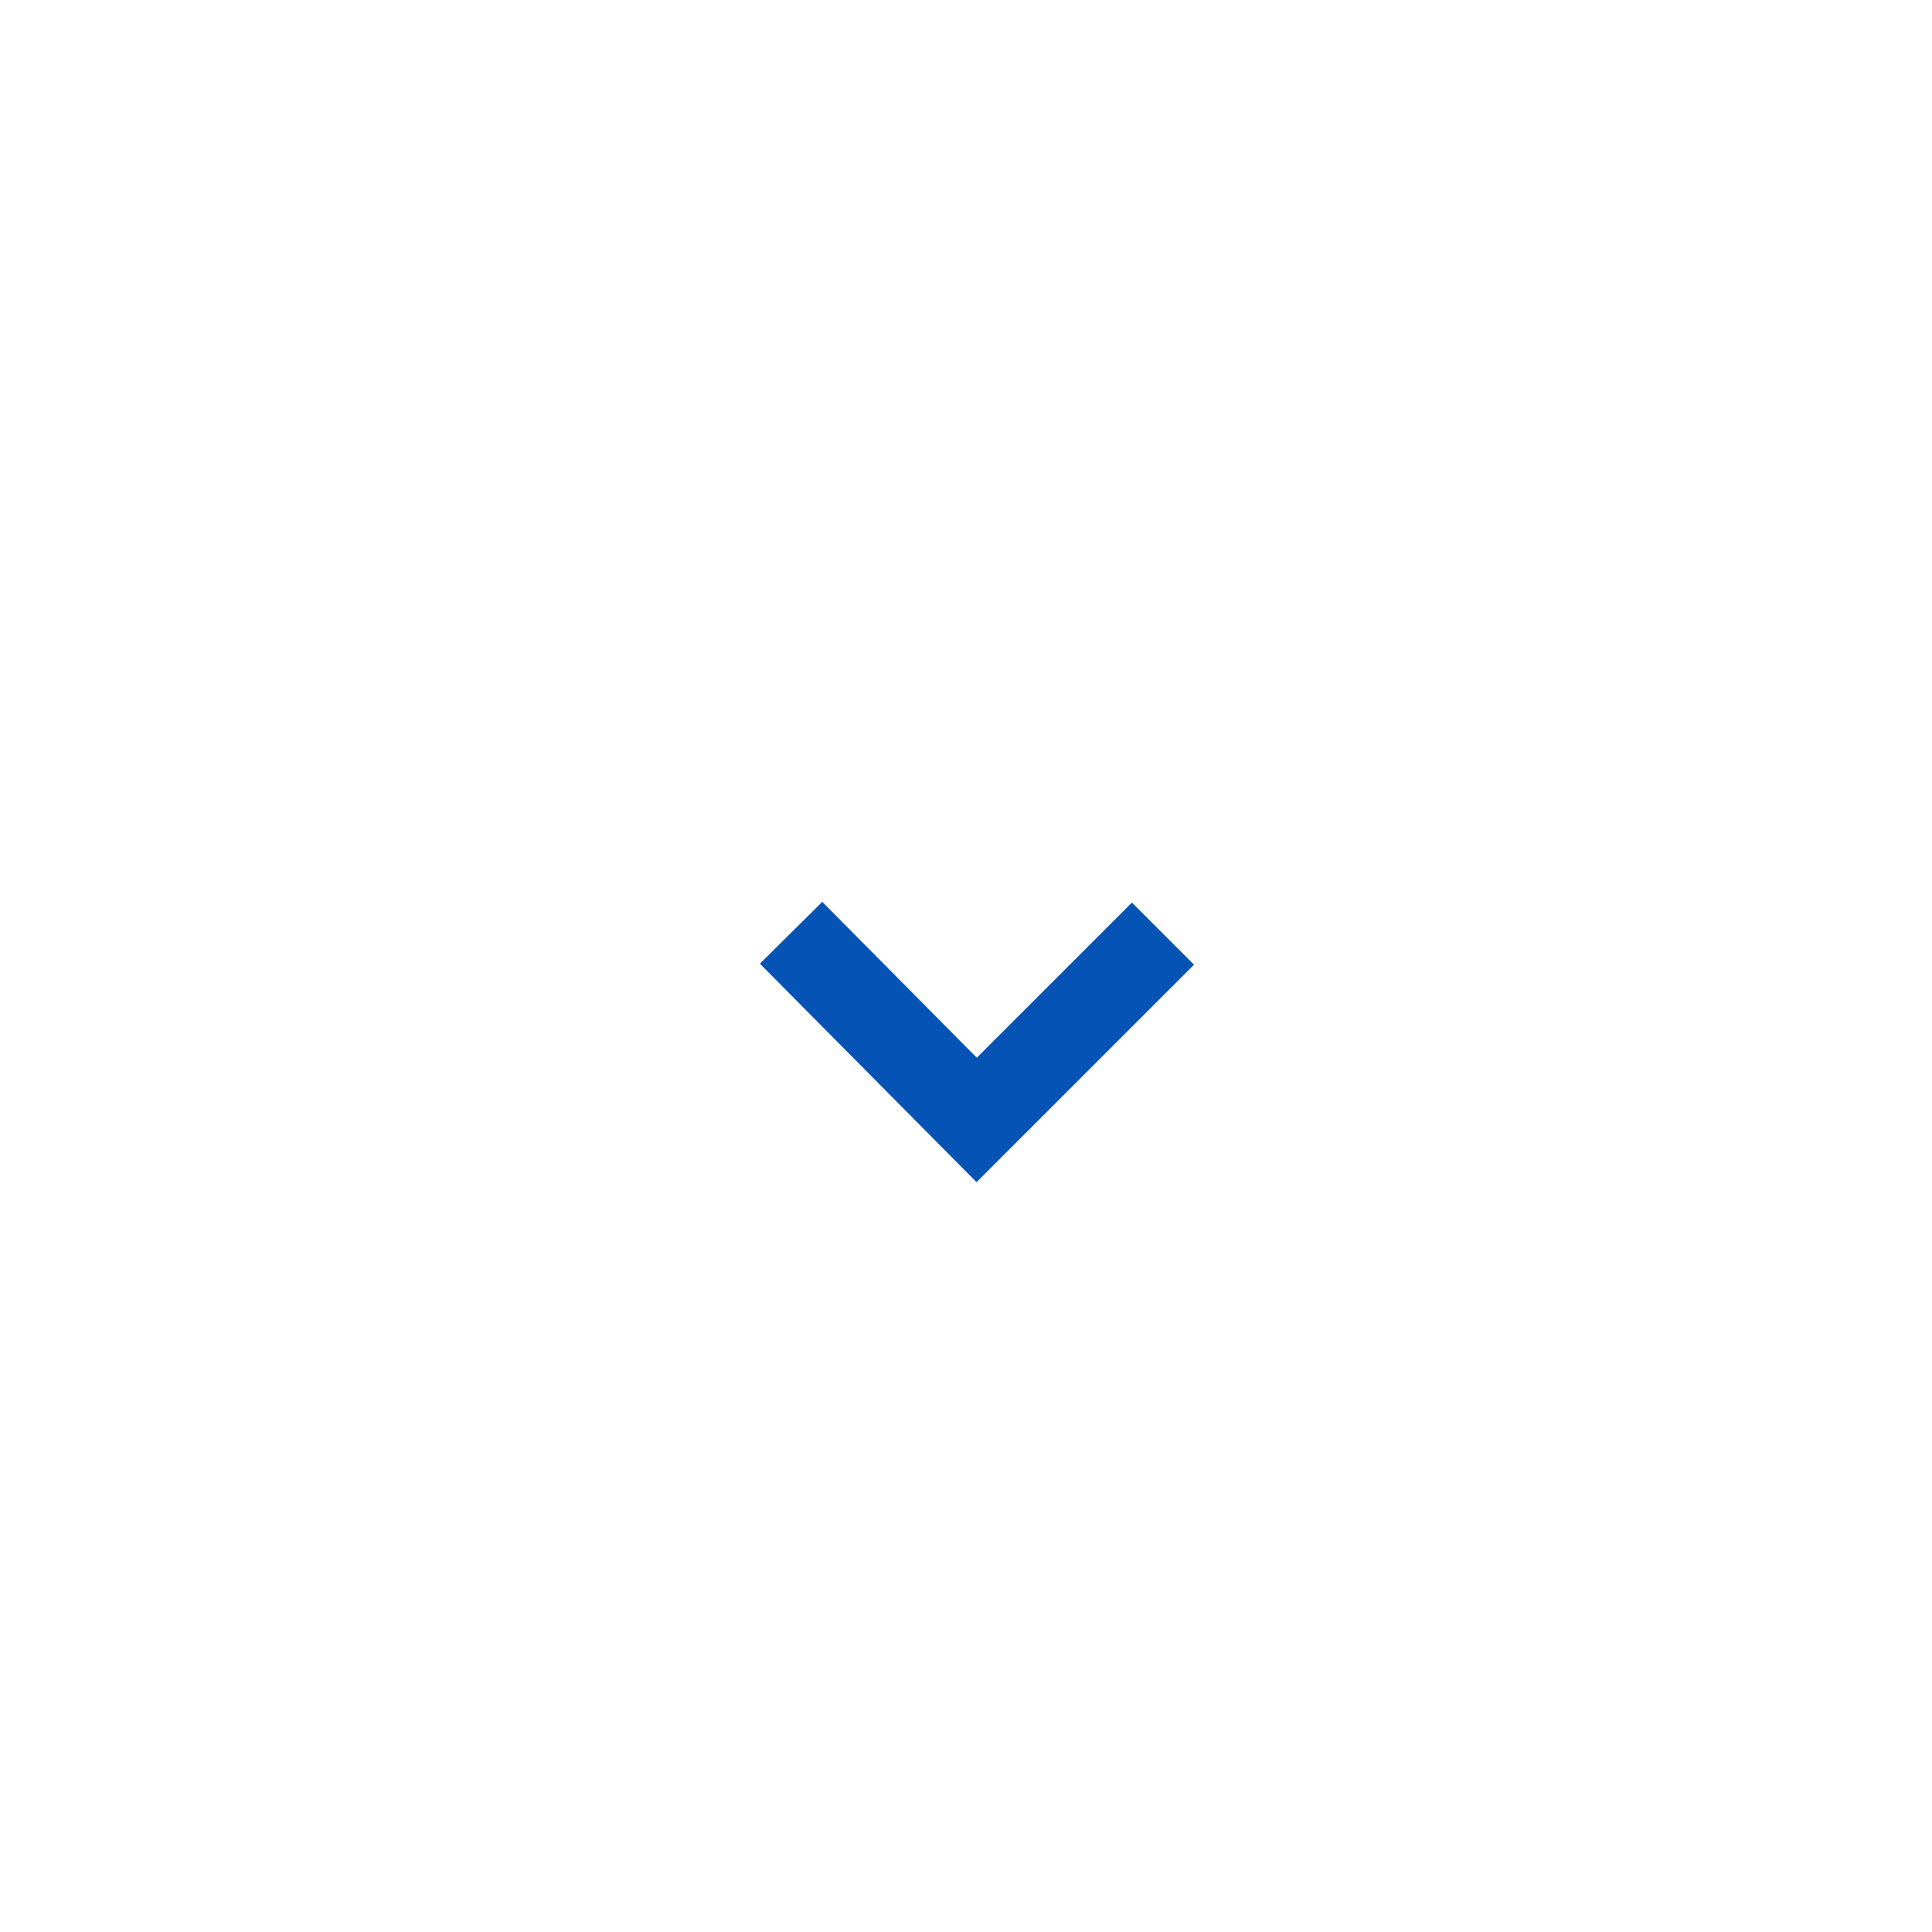
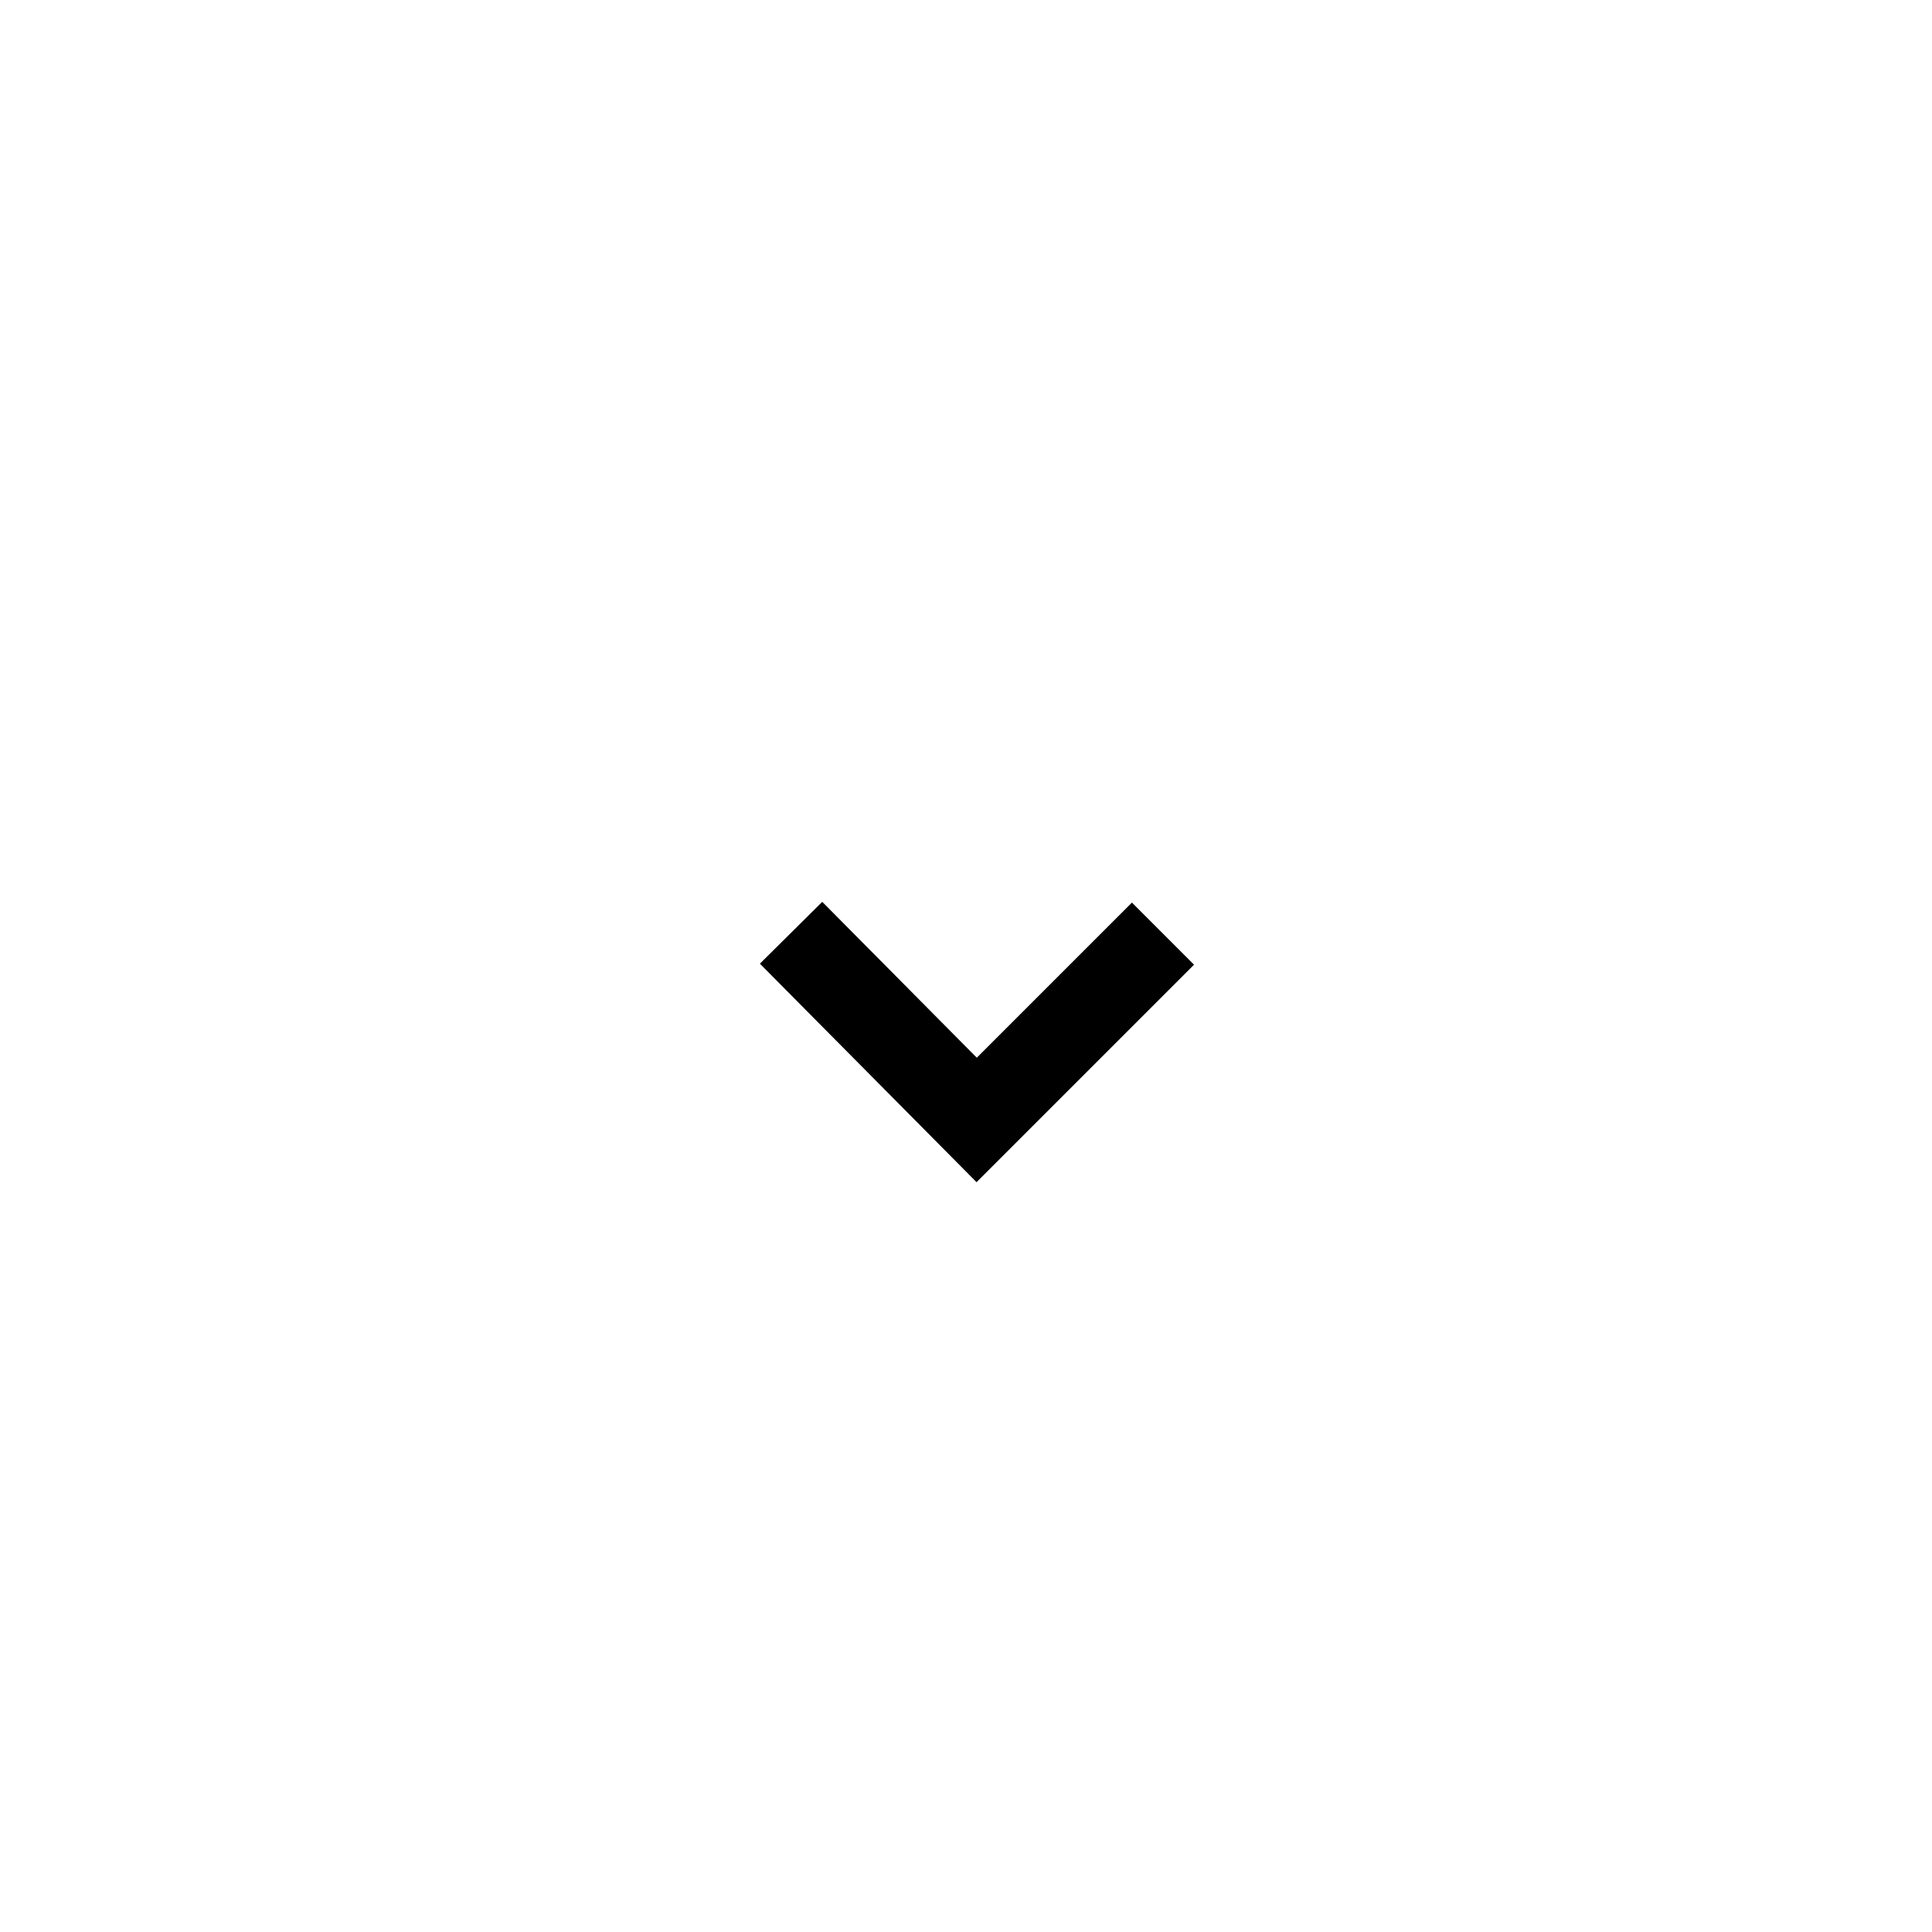
<svg xmlns="http://www.w3.org/2000/svg" width="44" height="44" viewBox="0 0 44 44">
  <g id="ArrowDownBlueHover" stroke="none" stroke-width="1" fill="none" fill-rule="evenodd">
-     <path d="M18.016 21.243L22.243 25.506L26.486 21.263" stroke="#0653b6" stroke-width="2" />
+     <path d="M18.016 21.243L22.243 25.506L26.486 21.263" stroke="currentColor" stroke-width="2" />
  </g>
</svg>
